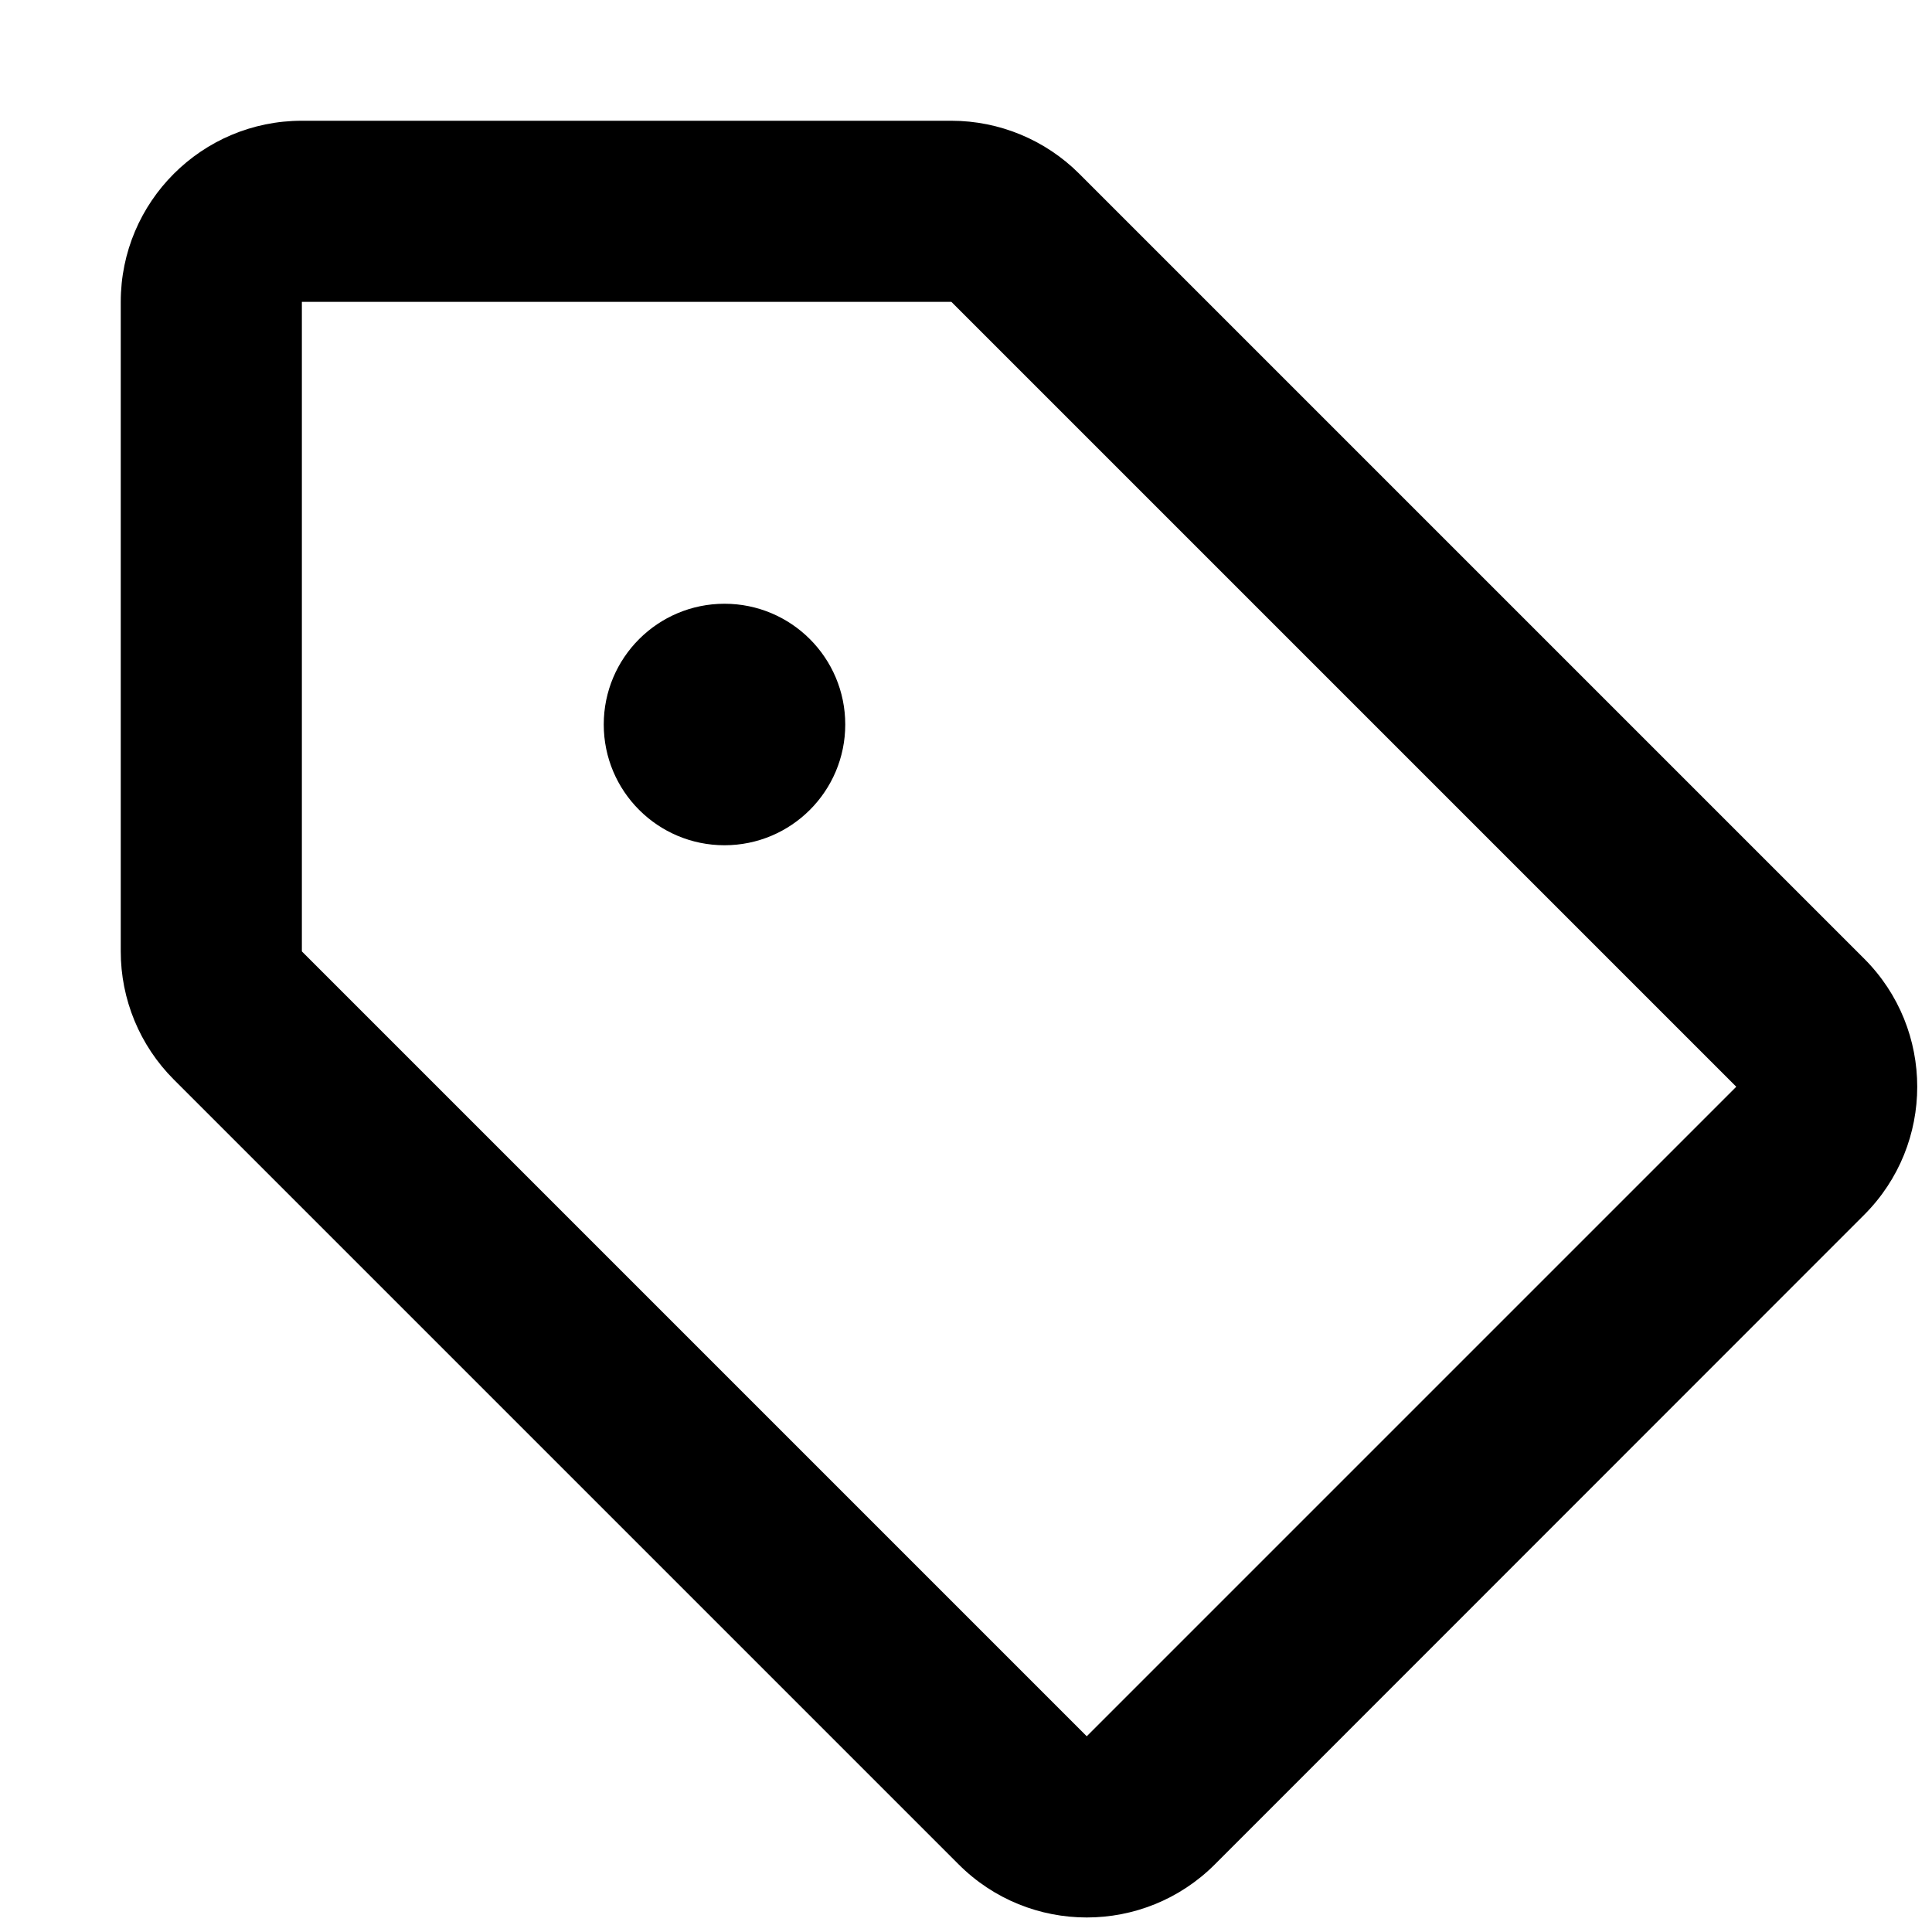
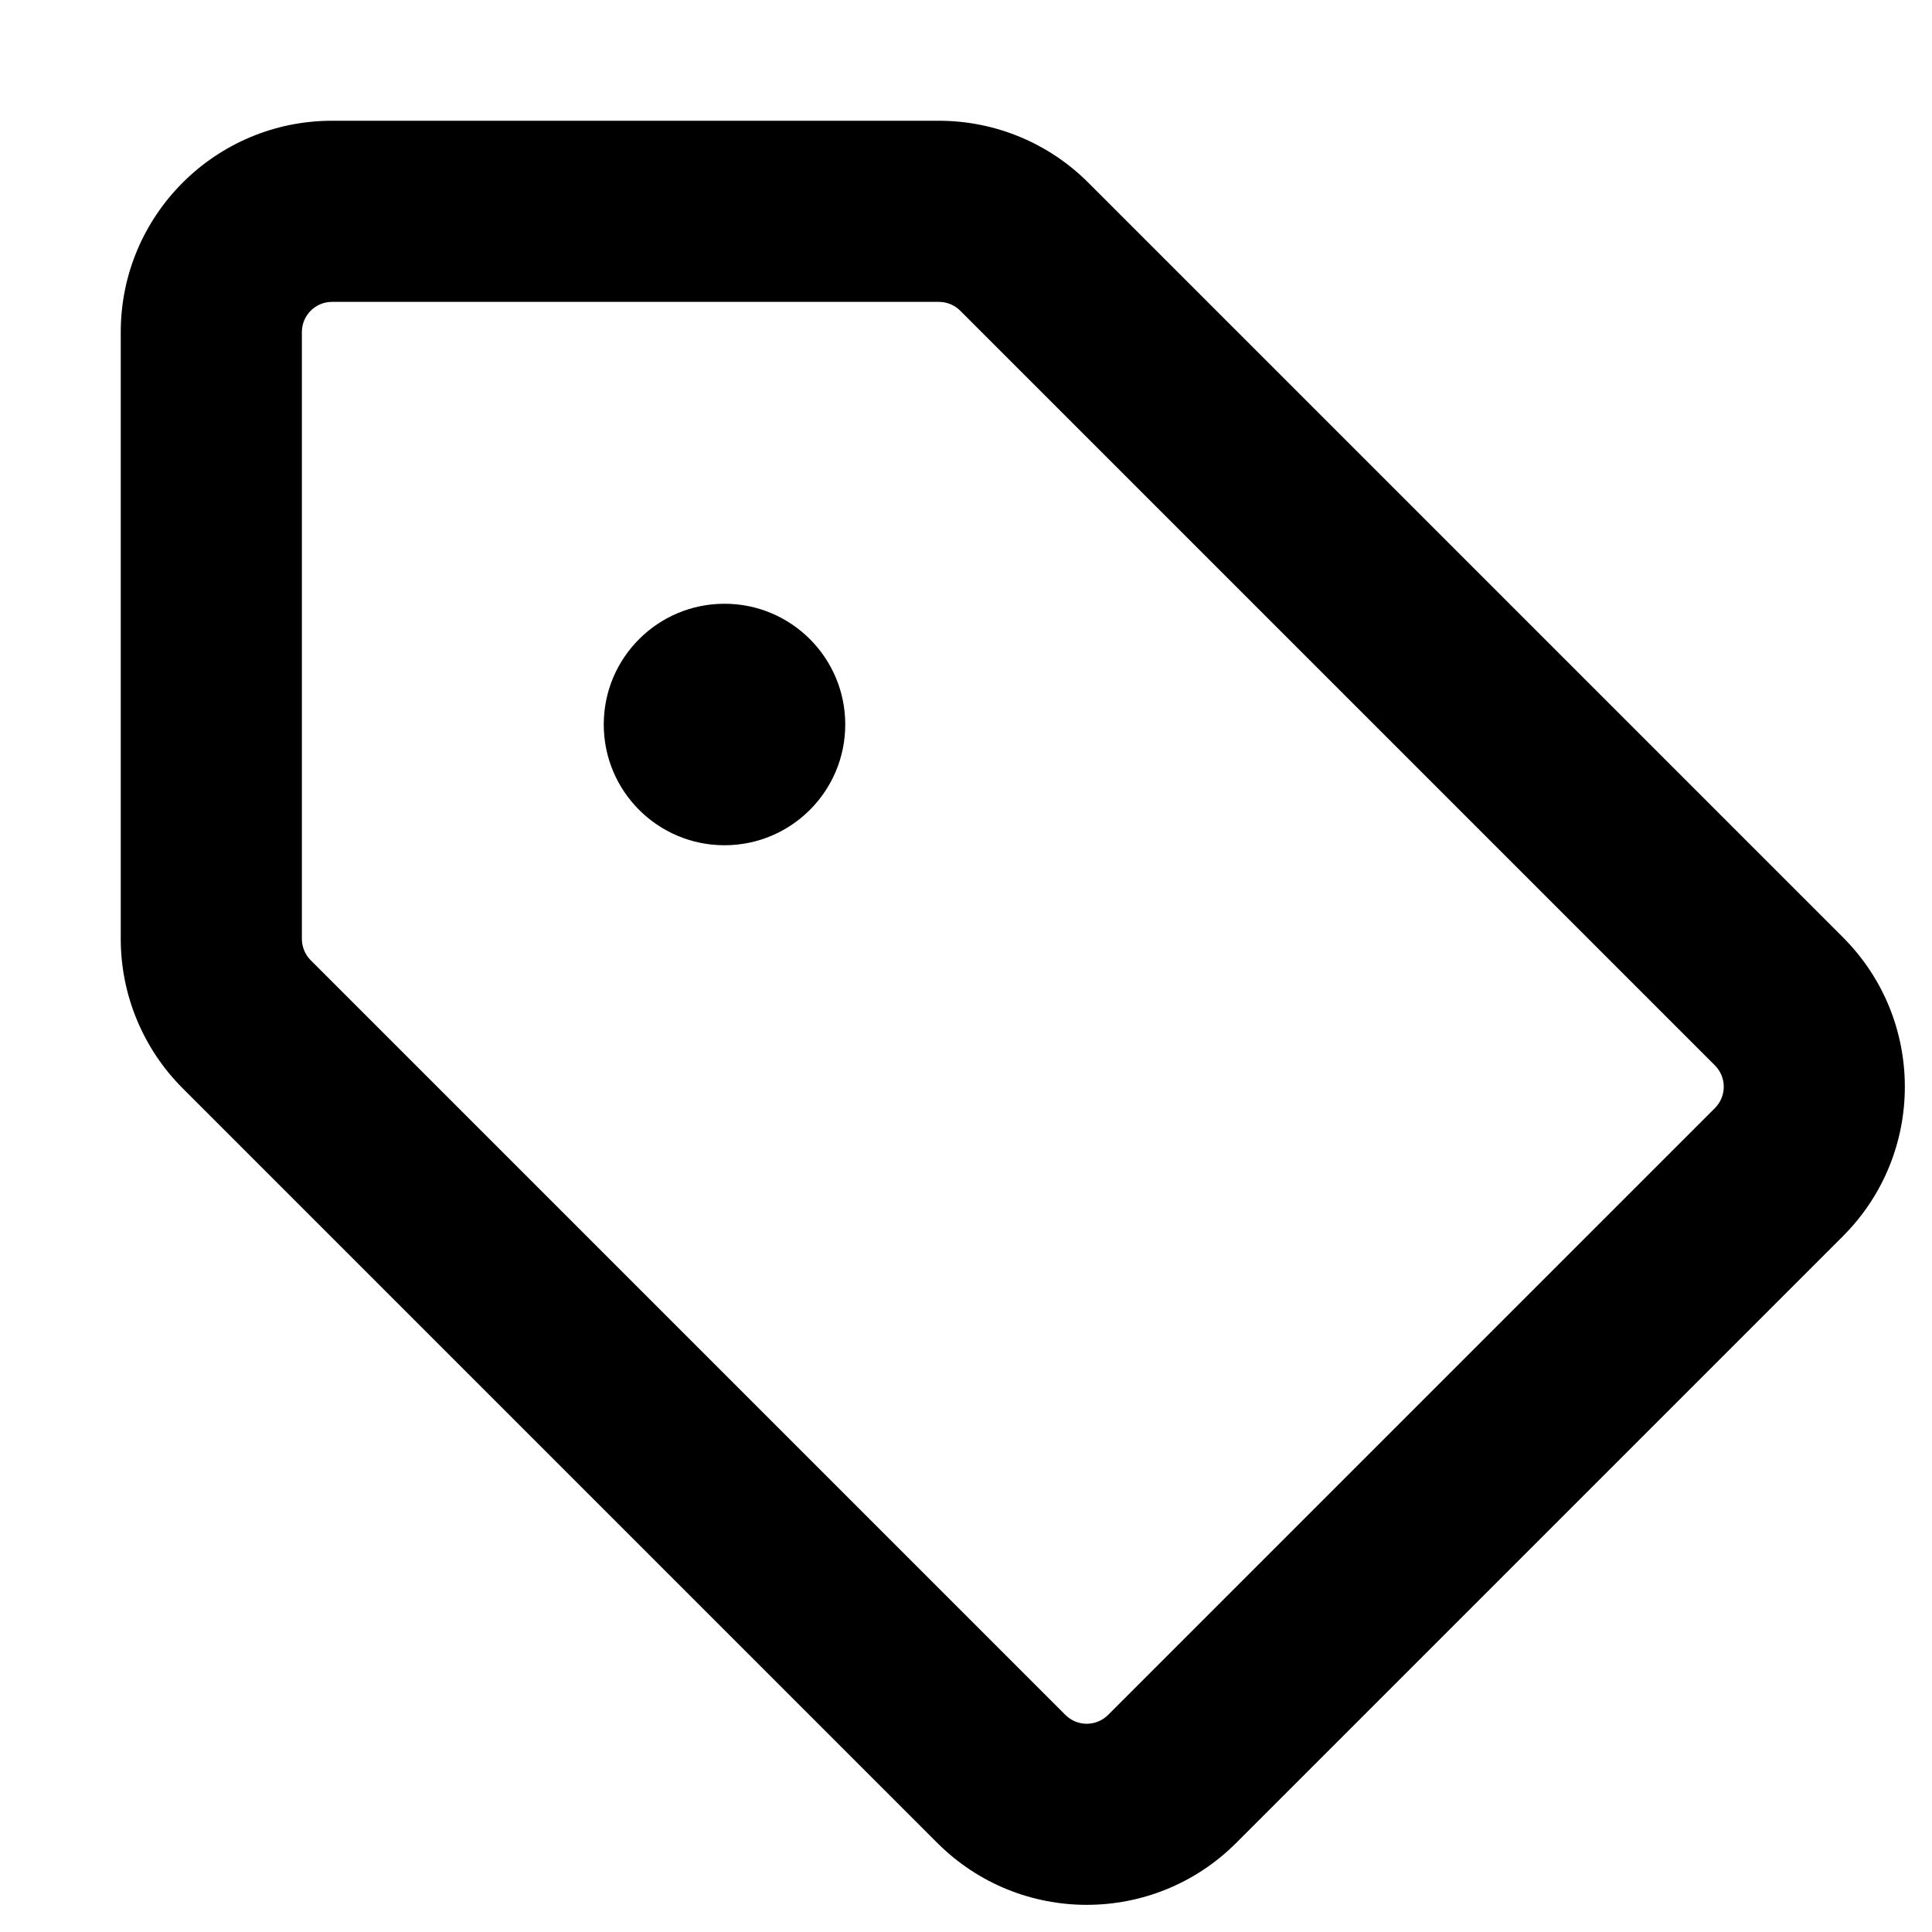
<svg xmlns="http://www.w3.org/2000/svg" width="16" height="16" viewBox="0 0 16 16">
-   <path fill-rule="evenodd" clip-rule="evenodd" d="M2.5 7.879V2.5h5.379l6.5 6.5L9 14.379l-6.5-6.5zm-1.5 0V2.5A1.5 1.5 0 012.5 1h5.379a1.5 1.5 0 011.06.44l6.5 6.5a1.5 1.5 0 010 2.12l-5.378 5.38a1.5 1.5 0 01-2.122 0l-6.5-6.5A1.5 1.5 0 011 7.878zM6 5a1 1 0 100 2 1 1 0 000-2z" />
+   <path fill-rule="evenodd" clip-rule="evenodd" d="M2.5 7.775V2.75a.25.25 0 01.25-.25h5.025a.25.25 0 01.177.073l6.25 6.25a.25.25 0 010 .354l-5.025 5.025a.25.25 0 01-.354 0l-6.25-6.25a.25.25 0 01-.073-.177zm-1.5 0V2.75C1 1.784 1.784 1 2.75 1h5.025c.464 0 .91.184 1.238.513l6.25 6.25a1.75 1.75 0 010 2.474l-5.026 5.026a1.75 1.75 0 01-2.474 0l-6.25-6.25A1.75 1.75 0 011 7.775zM6 5a1 1 0 100 2 1 1 0 000-2z" />
</svg>
